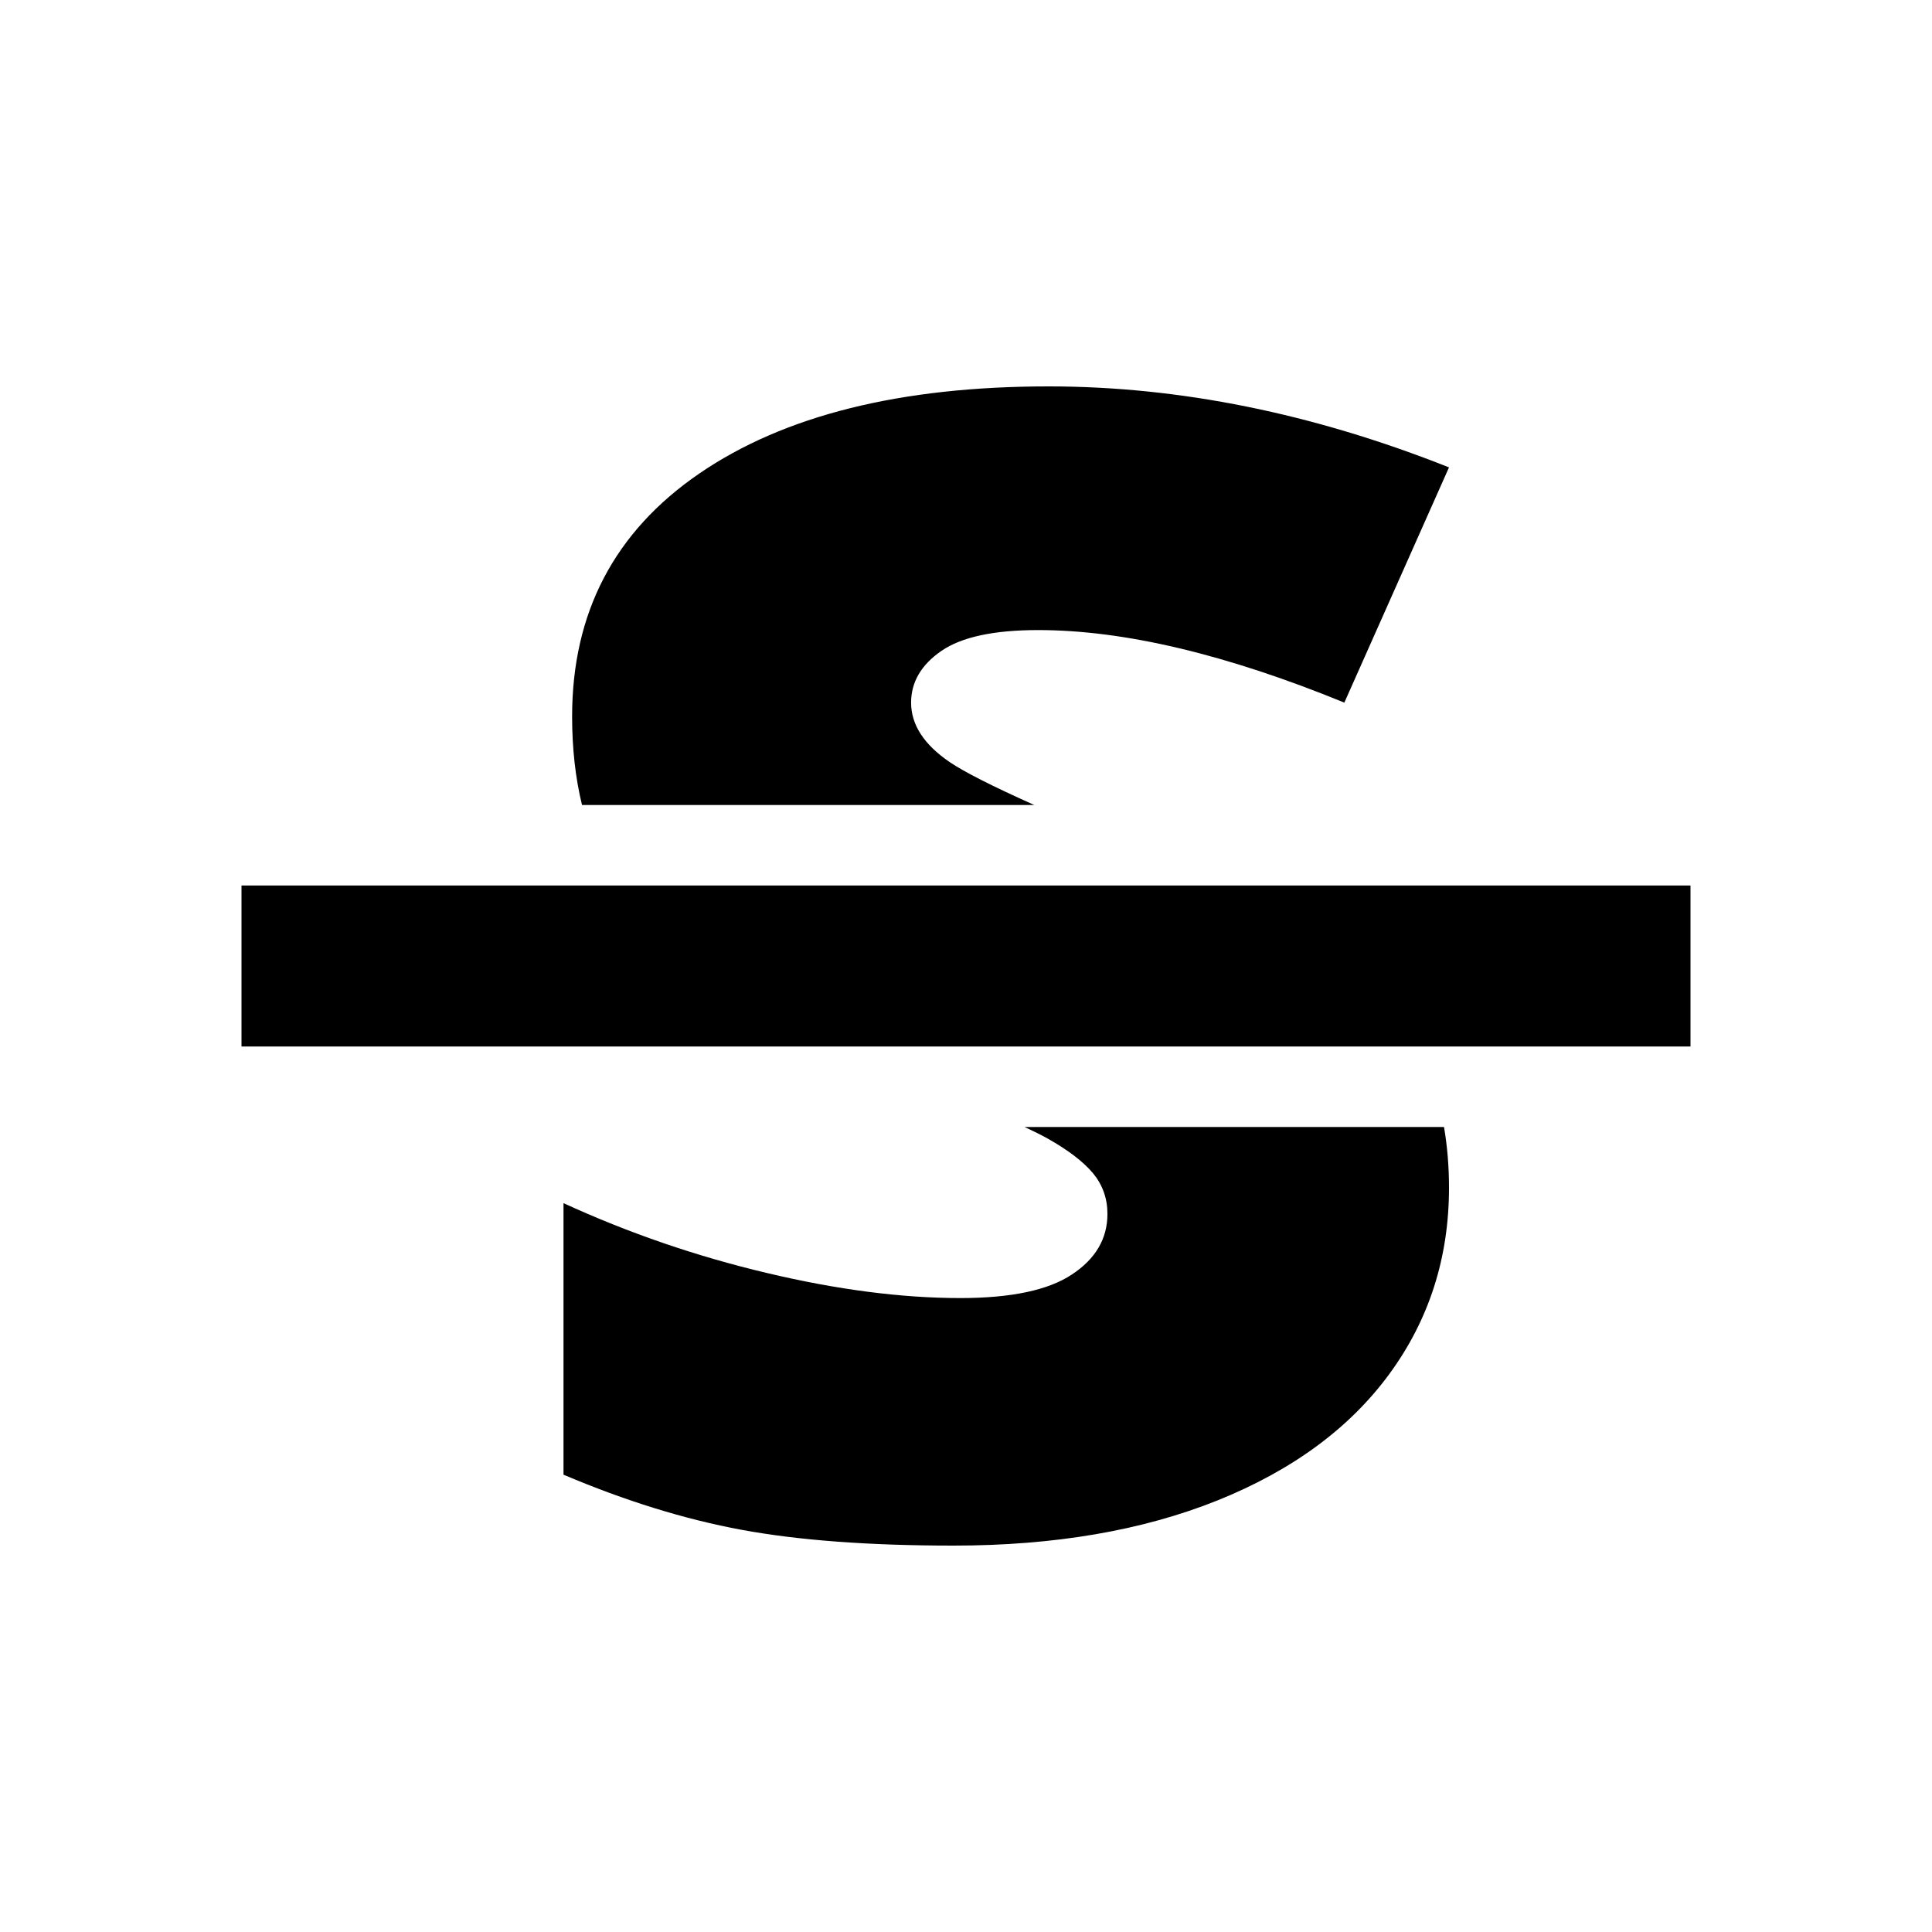
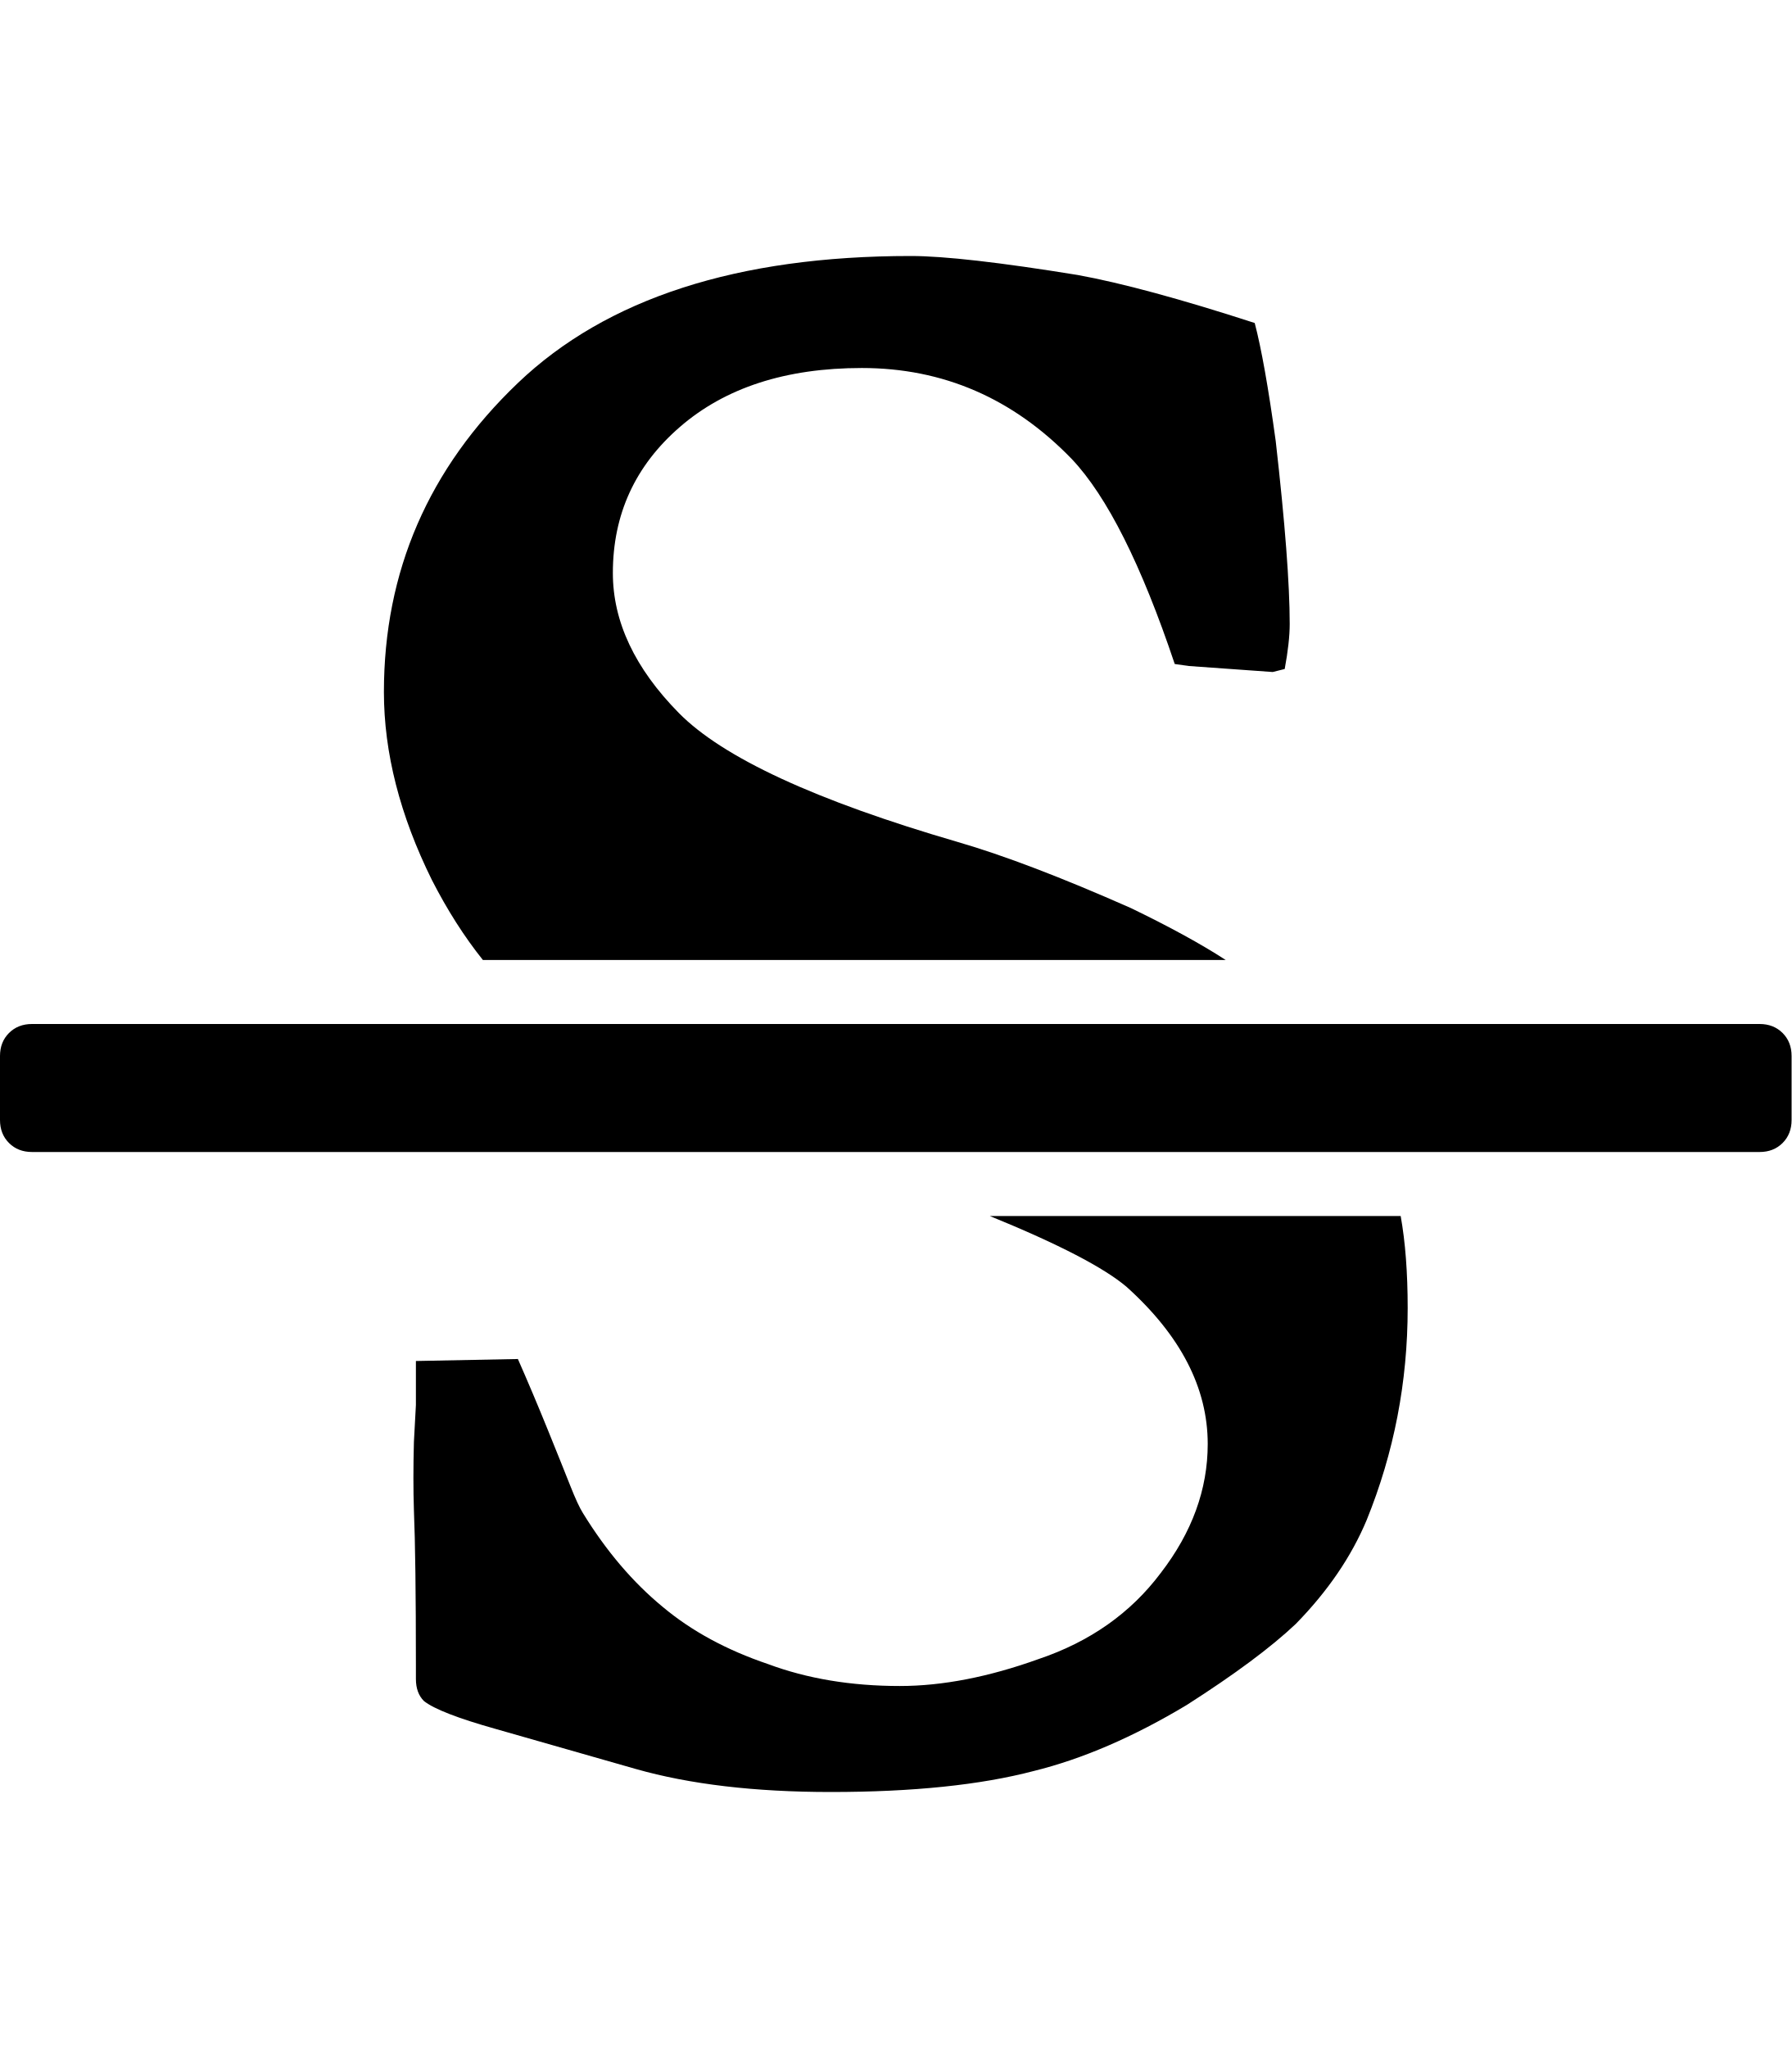
- <svg xmlns="http://www.w3.org/2000/svg" height="24px" width="24px" version="1.1" viewBox="0 0 24 24">
-   <path id="S" fill="#000" d="m12.728 14c0.122 0.057 0.216 0.104 0.282 0.141 0.262 0.147 0.451 0.293 0.57 0.436 0.118 0.144 0.177 0.312 0.177 0.503 0 0.307-0.147 0.558-0.441 0.752-0.293 0.195-0.755 0.293-1.385 0.293-0.731 0-1.533-0.104-2.407-0.312-0.874-0.207-1.715-0.496-2.524-0.867v3.373c0.766 0.325 1.504 0.554 2.213 0.685s1.586 0.196 2.632 0.196c1.253 0 2.345-0.187 3.276-0.56 0.931-0.374 1.644-0.898 2.138-1.572s0.741-1.445 0.741-2.314c0-0.264-0.021-0.515-0.062-0.754h-5.21zm-5.498-4c-0.082-0.336-0.123-0.702-0.123-1.099 0-1.29 0.526-2.296 1.579-3.018 1.053-0.722 2.499-1.083 4.34-1.083 1.626 0 3.284 0.335 4.974 1.006l-1.3 2.922c-1.468-0.6-2.735-0.901-3.803-0.901-0.551 0-0.952 0.086-1.203 0.259-0.25 0.172-0.376 0.387-0.376 0.642 0 0.275 0.16 0.521 0.478 0.738 0.179 0.122 0.53 0.3 1.052 0.534h-5.618z" />
-   <path id="Path-2" fill="#000" d="m3 13h18v-2h-18v2z" />
+ <svg xmlns="http://www.w3.org/2000/svg" contentScriptType="text/ecmascript" contentStyleType="text/css" enable-background="new 0 0 2048 2048" height="2048px" id="Layer_1" preserveAspectRatio="xMidYMid meet" version="1.1" viewBox="0.0 0 1792.0 2048" width="1792.0px" xml:space="preserve" zoomAndPan="magnify">
+   <path d="M1760,1024c9.333,0,17,3,23,9s9,13.667,9,23v64c0,9.333-3,17-9,23s-13.667,9-23,9H32c-9.333,0-17-3-23-9s-9-13.667-9-23v-64  c0-9.333,3-17,9-23s13.667-9,23-9H1760z M483,960c-18.667-23.333-35.667-50-51-80c-32-64.667-48-127.333-48-188  c0-120.667,44.667-223.667,134-309c88.667-84.667,219.667-127,393-127c33.333,0,89,6.333,167,19c44,8,103,24,177,48  c6.667,25.333,13.667,64.667,21,118c9.333,82,14,143,14,183c0,12-1.667,27-5,45l-12,3l-84-6l-14-2  c-33.333-99.333-67.667-167.667-103-205c-58.667-60.667-128.667-91-210-91c-76,0-136.667,19.667-182,59  c-44.667,38.667-67,87.333-67,146c0,48.667,22,95.333,66,140s137,87.667,279,129c46,13.333,103.667,35.333,173,66  c38.667,18.667,70.333,36,95,52H483z M990,1216h411c4.667,26,7,56.667,7,92c0,74-13.667,144.667-41,212  c-15.333,36.667-39,71.333-71,104c-24.667,23.333-61,50.333-109,81c-53.333,32-104.333,54-153,66c-53.333,14-121,21-203,21  c-76,0-141-7.667-195-23l-140-40c-38-10.667-62-20-72-28c-5.333-5.333-8-12.667-8-22v-13c0-72-0.667-124-2-156  c-0.667-20-0.667-42.667,0-68l2-37v-44l102-2c10,22.667,20,46.333,30,71s17.5,43.333,22.5,56s9.167,21.667,12.5,27  c23.333,38,50,69.333,80,94c28.667,24,63.667,43,105,57c39.333,14.667,83.333,22,132,22c42.667,0,89-9,139-27  c51.333-17.333,92-46,122-86c31.333-40.667,47-83.667,47-129c0-56-27-108.333-81-157C1104.333,1267.667,1058.667,1244,990,1216z" />
</svg>
